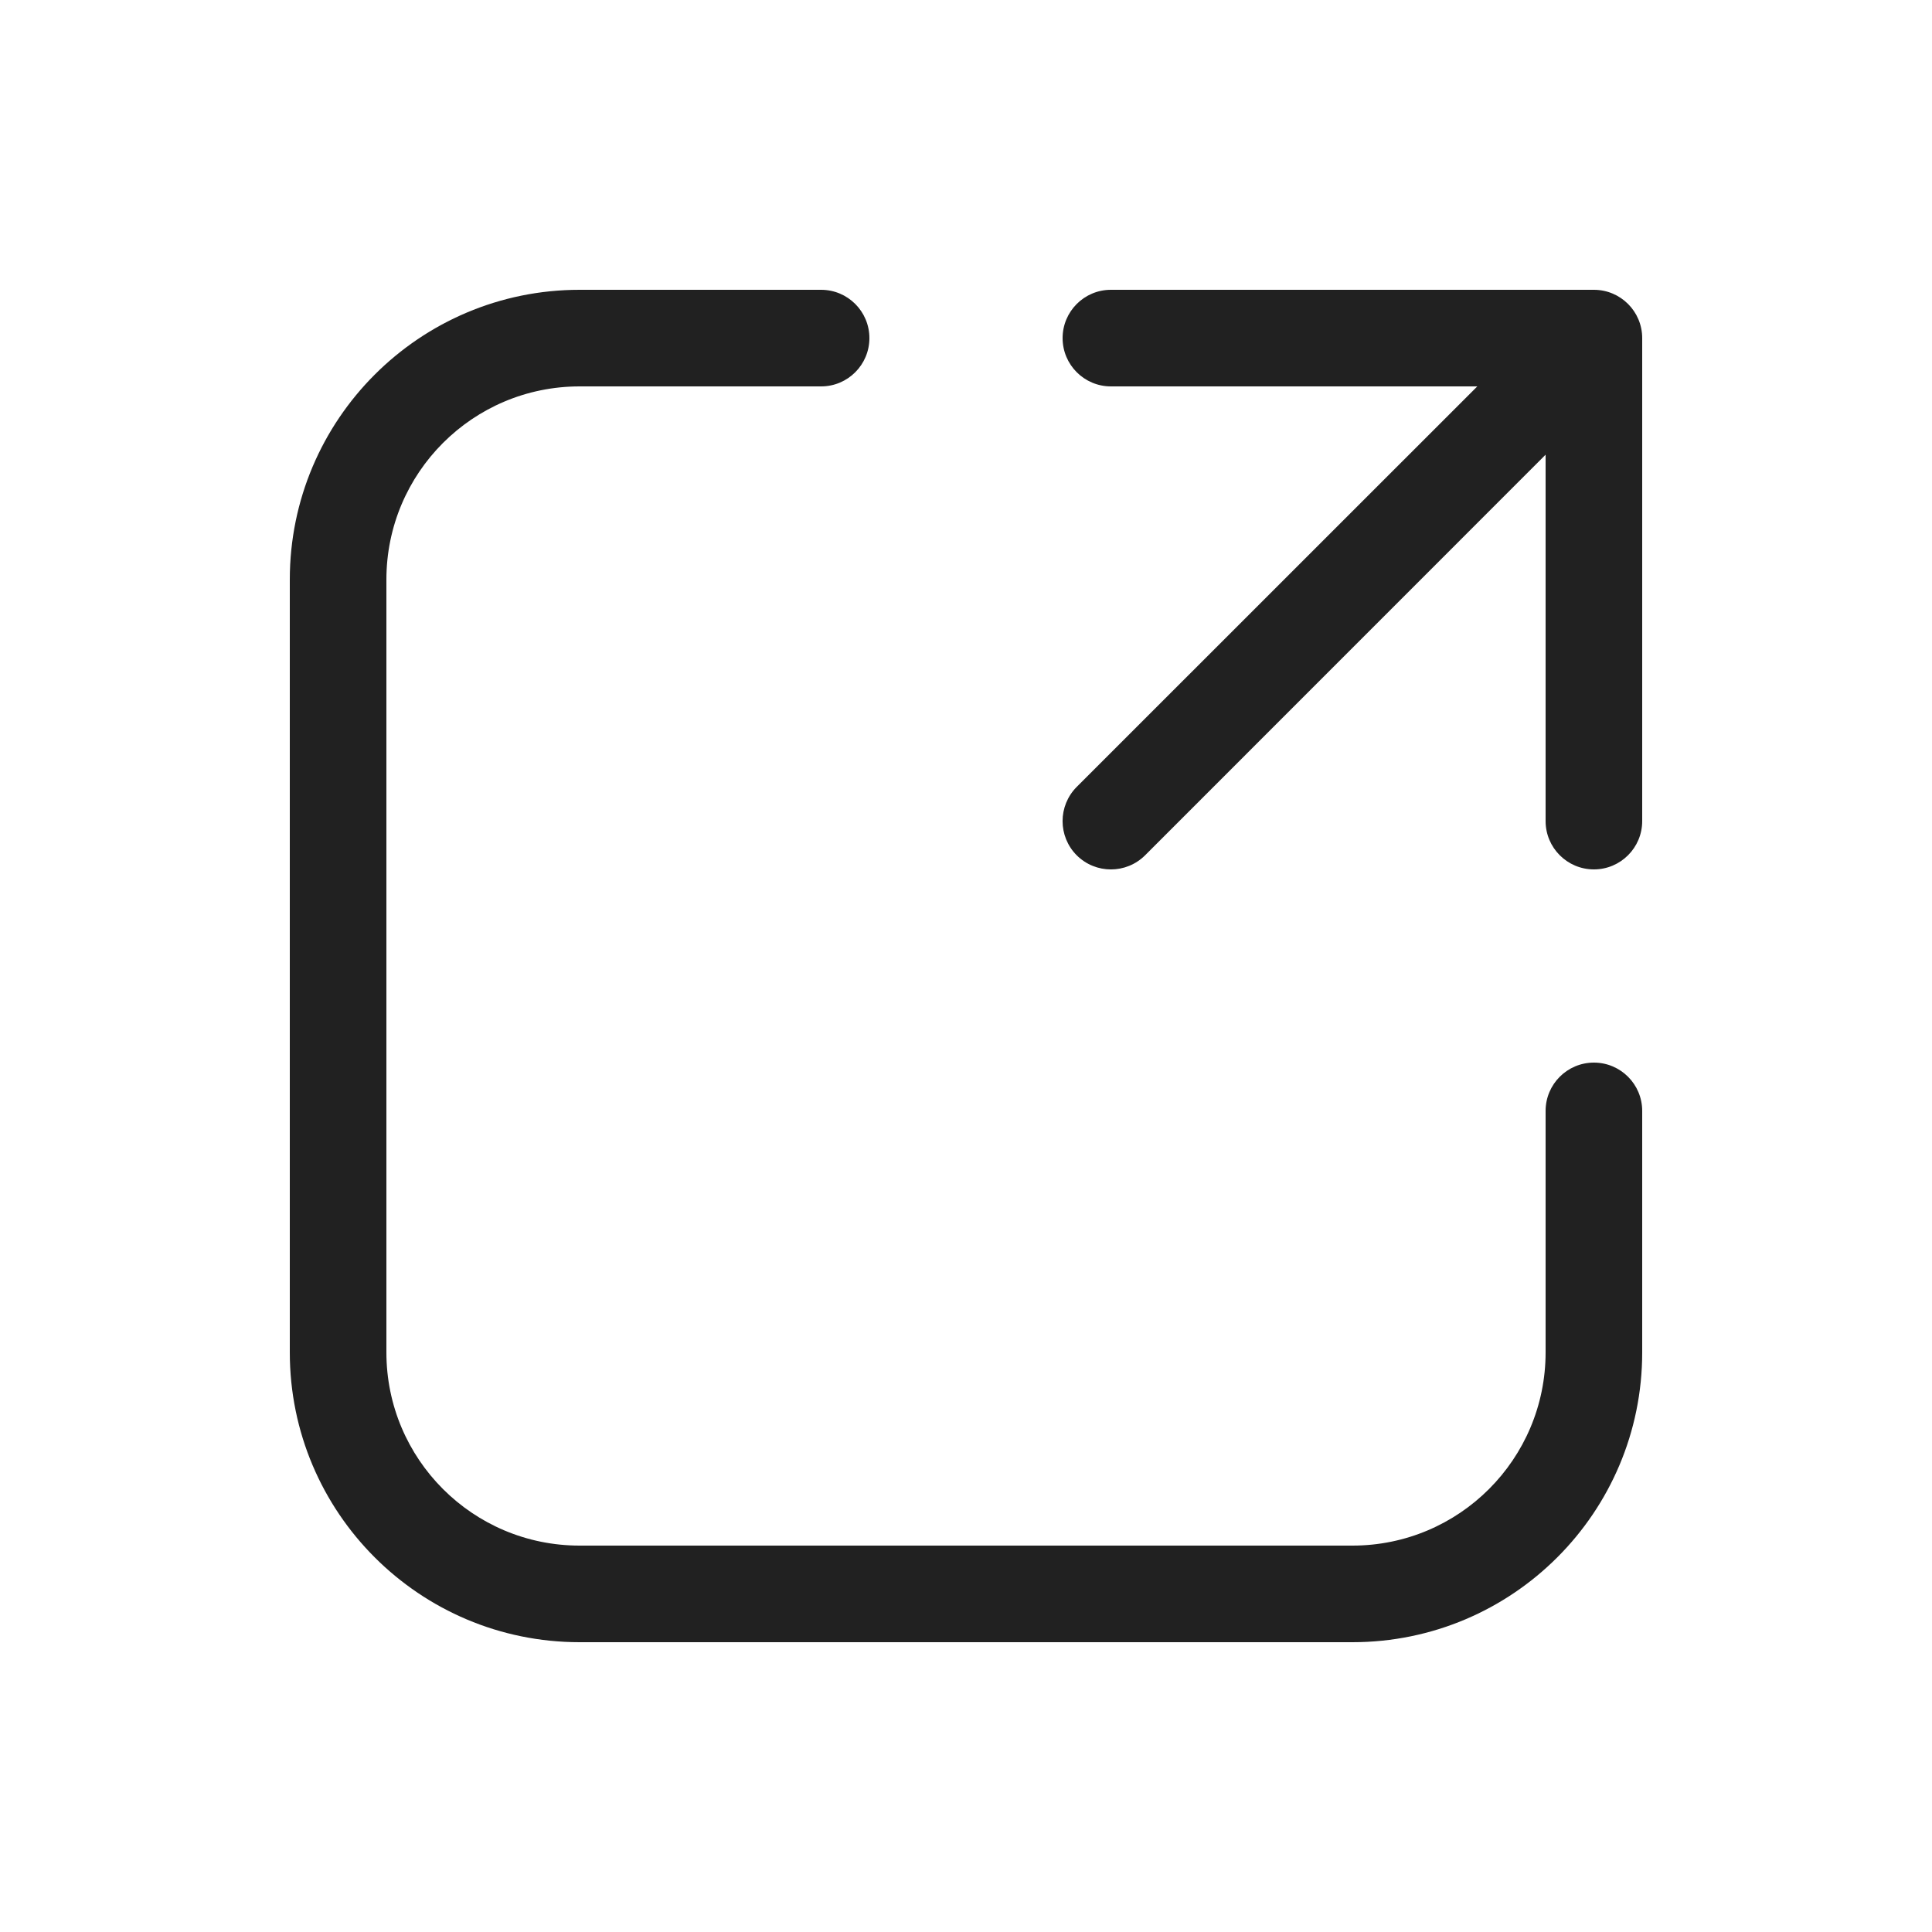
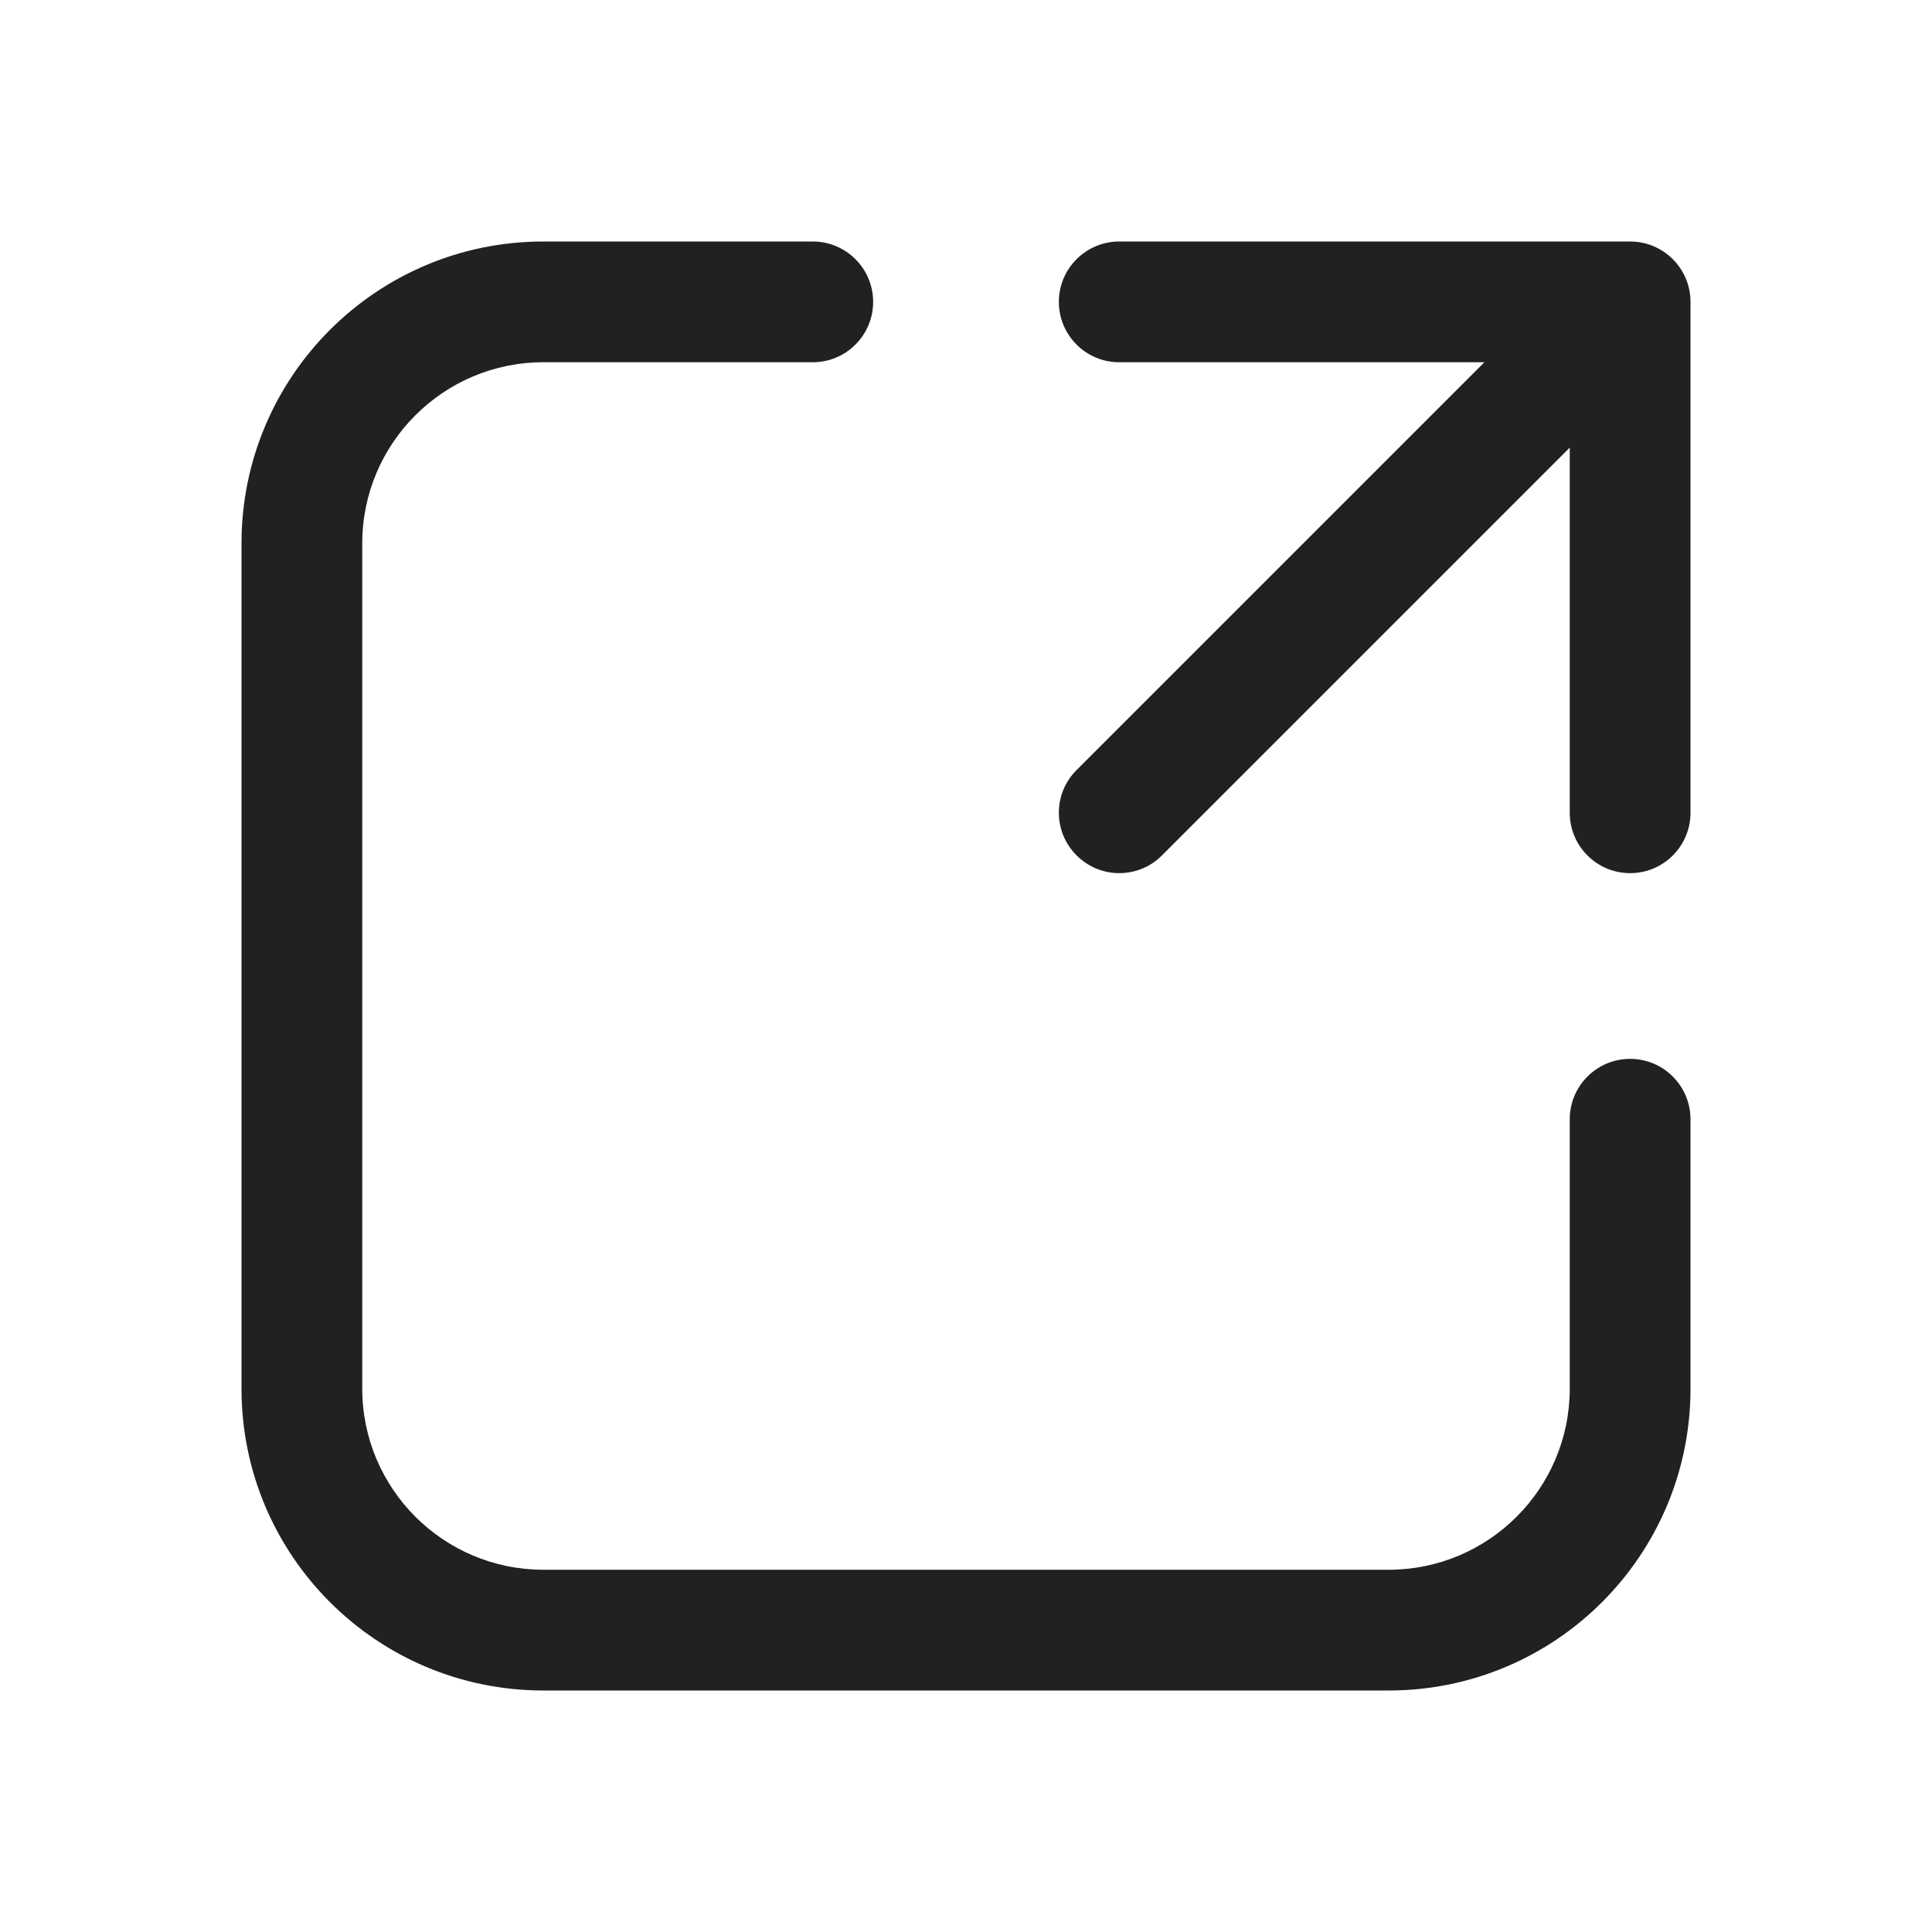
- <svg xmlns="http://www.w3.org/2000/svg" width="20" height="20" viewBox="0 0 20 20" fill="none">
-   <path d="M6 4C4.895 4 4 4.895 4 6V14C4 15.105 4.895 16 6 16H14C15.105 16 16 15.105 16 14V11.5C16 11.224 16.224 11 16.5 11C16.776 11 17 11.224 17 11.5V14C17 15.657 15.657 17 14 17H6C4.343 17 3 15.657 3 14V6C3 4.343 4.343 3 6 3H8.5C8.776 3 9 3.224 9 3.5C9 3.776 8.776 4 8.5 4H6ZM11 3.5C11 3.224 11.224 3 11.5 3H16.5C16.776 3 17 3.224 17 3.5V8.5C17 8.776 16.776 9 16.5 9C16.224 9 16 8.776 16 8.5V4.707L11.854 8.854C11.658 9.049 11.342 9.049 11.146 8.854C10.951 8.658 10.951 8.342 11.146 8.146L15.293 4H11.5C11.224 4 11 3.776 11 3.5Z" fill="#212121" />
+ <svg xmlns="http://www.w3.org/2000/svg" width="16" height="16" viewBox="0 0 16 16" fill="none">
+   <path d="M4.5 3C3.672 3 3 3.672 3 4.5V11.5C3 12.328 3.672 13 4.5 13H11.5C12.328 13 13 12.328 13 11.5V9.269C13 8.993 13.224 8.769 13.5 8.769C13.776 8.769 14 8.993 14 9.269V11.5C14 12.881 12.881 14 11.5 14H4.5C3.119 14 2 12.881 2 11.5V4.5C2 3.119 3.119 2 4.5 2H6.731C7.007 2 7.231 2.224 7.231 2.5C7.231 2.776 7.007 3 6.731 3H4.5ZM8.769 2.5C8.769 2.224 8.993 2 9.269 2H13.5C13.776 2 14 2.224 14 2.5V6.731C14 7.007 13.776 7.231 13.5 7.231C13.224 7.231 13 7.007 13 6.731V3.707L9.623 7.084C9.428 7.28 9.111 7.28 8.916 7.084C8.72 6.889 8.72 6.572 8.916 6.377L12.293 3H9.269C8.993 3 8.769 2.776 8.769 2.5Z" fill="#212121" />
</svg>
